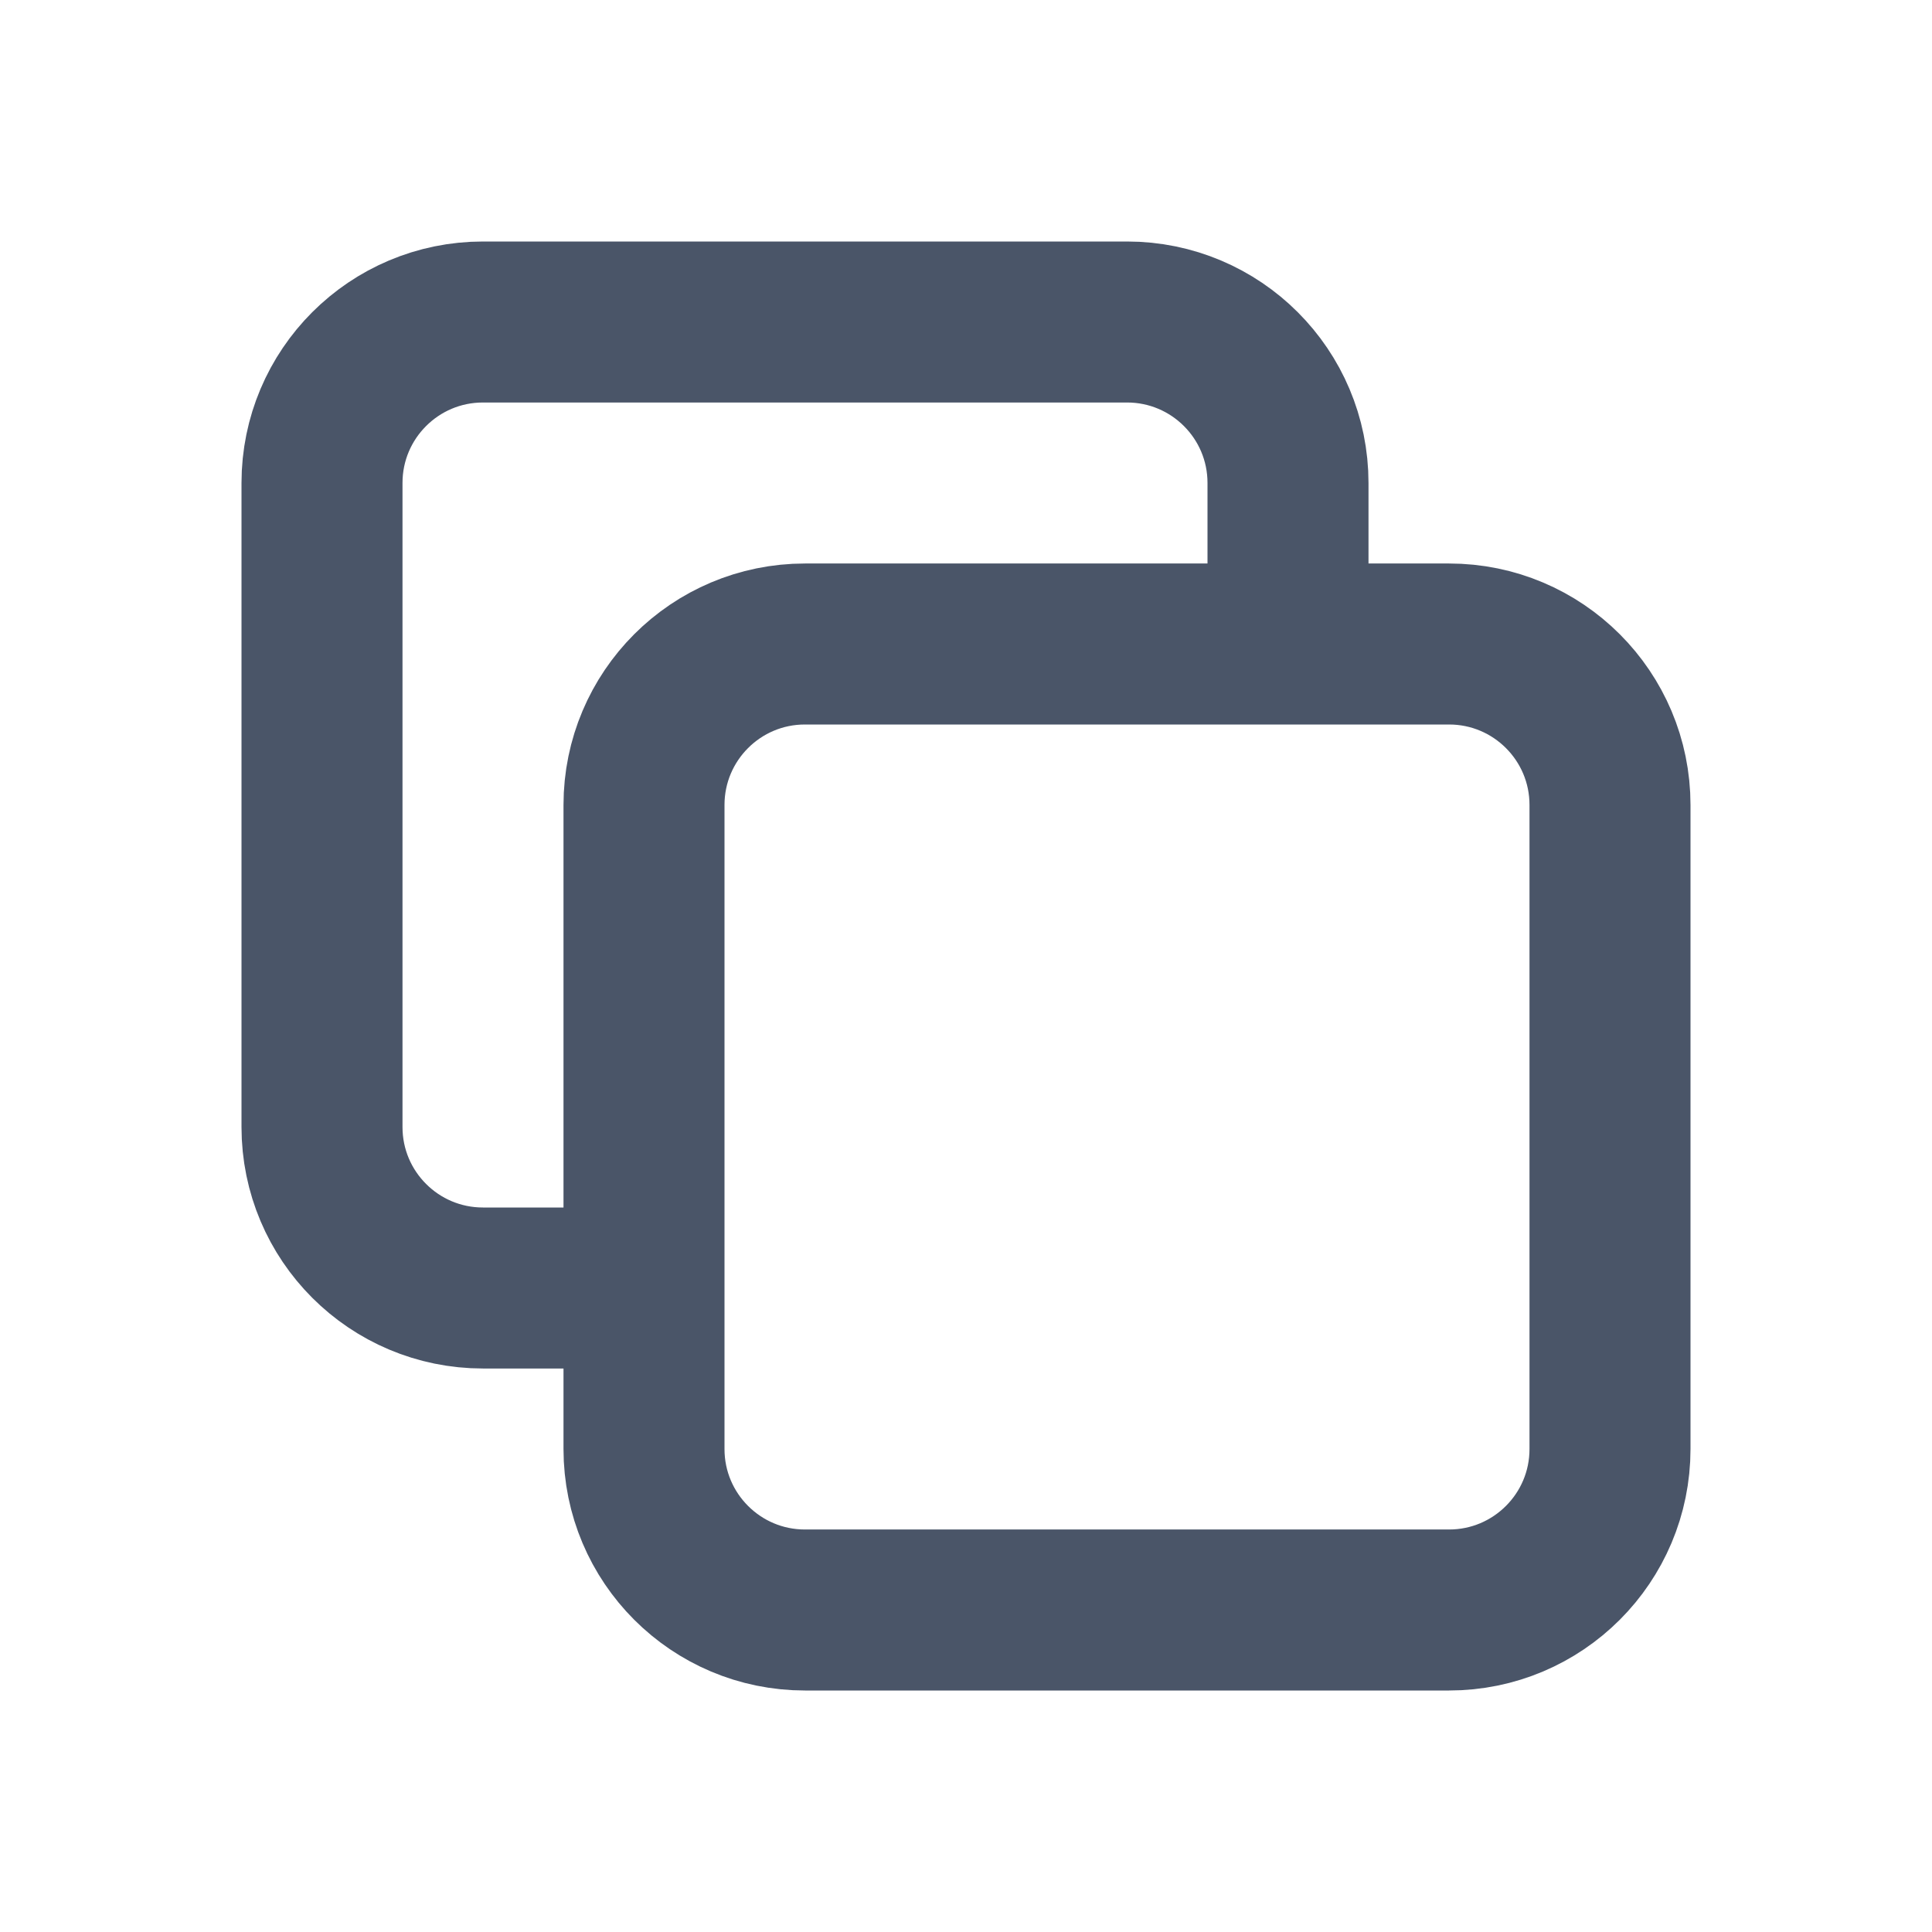
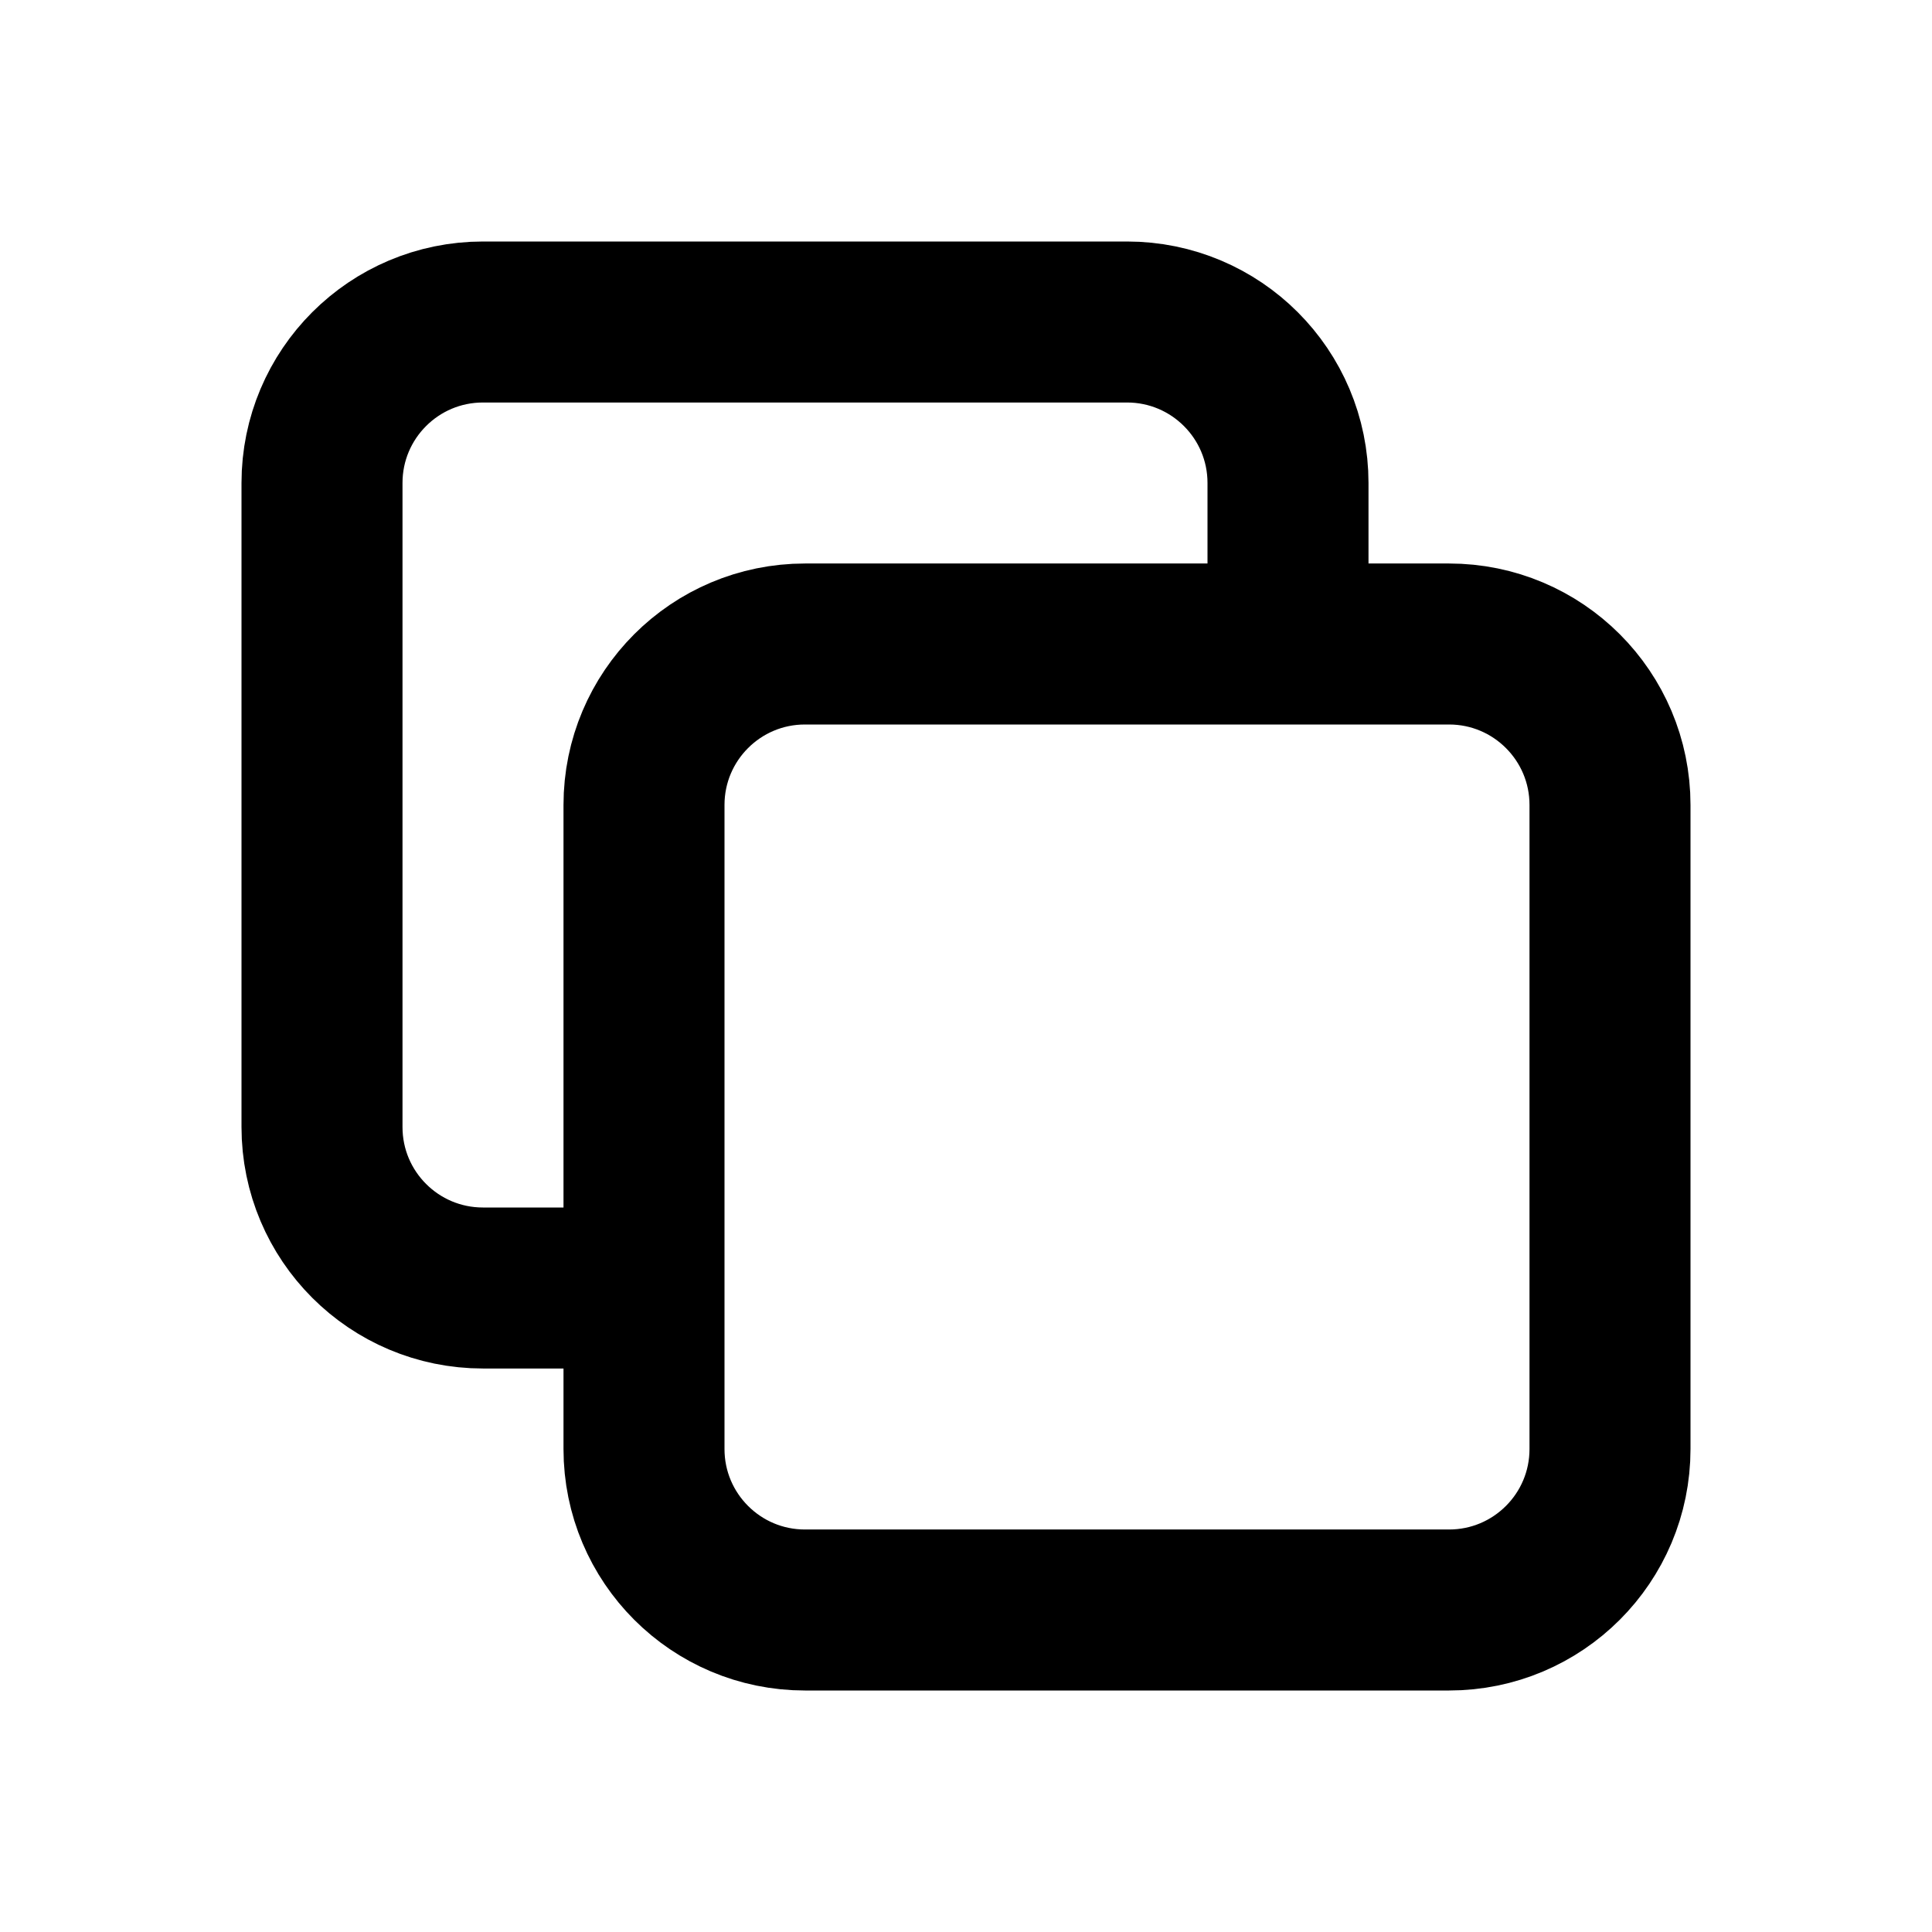
<svg xmlns="http://www.w3.org/2000/svg" width="24" height="24" viewBox="0 0 24 24" fill="none">
-   <path d="M8 16H6C4.895 16 4 15.105 4 14V6C4 4.895 4.895 4 6 4H14C15.105 4 16 4.895 16 6V8M10 20H18C19.105 20 20 19.105 20 18V10C20 8.895 19.105 8 18 8H10C8.895 8 8 8.895 8 10V18C8 19.105 8.895 20 10 20Z" stroke="#4A5568" stroke-width="2" stroke-linecap="round" stroke-linejoin="round" />
+   <path d="M8 16H6C4.895 16 4 15.105 4 14V6C4 4.895 4.895 4 6 4H14C15.105 4 16 4.895 16 6V8M10 20H18C19.105 20 20 19.105 20 18V10C20 8.895 19.105 8 18 8H10C8.895 8 8 8.895 8 10V18C8 19.105 8.895 20 10 20Z" stroke="currentColor" stroke-width="2" stroke-linecap="round" stroke-linejoin="round" />
</svg>
